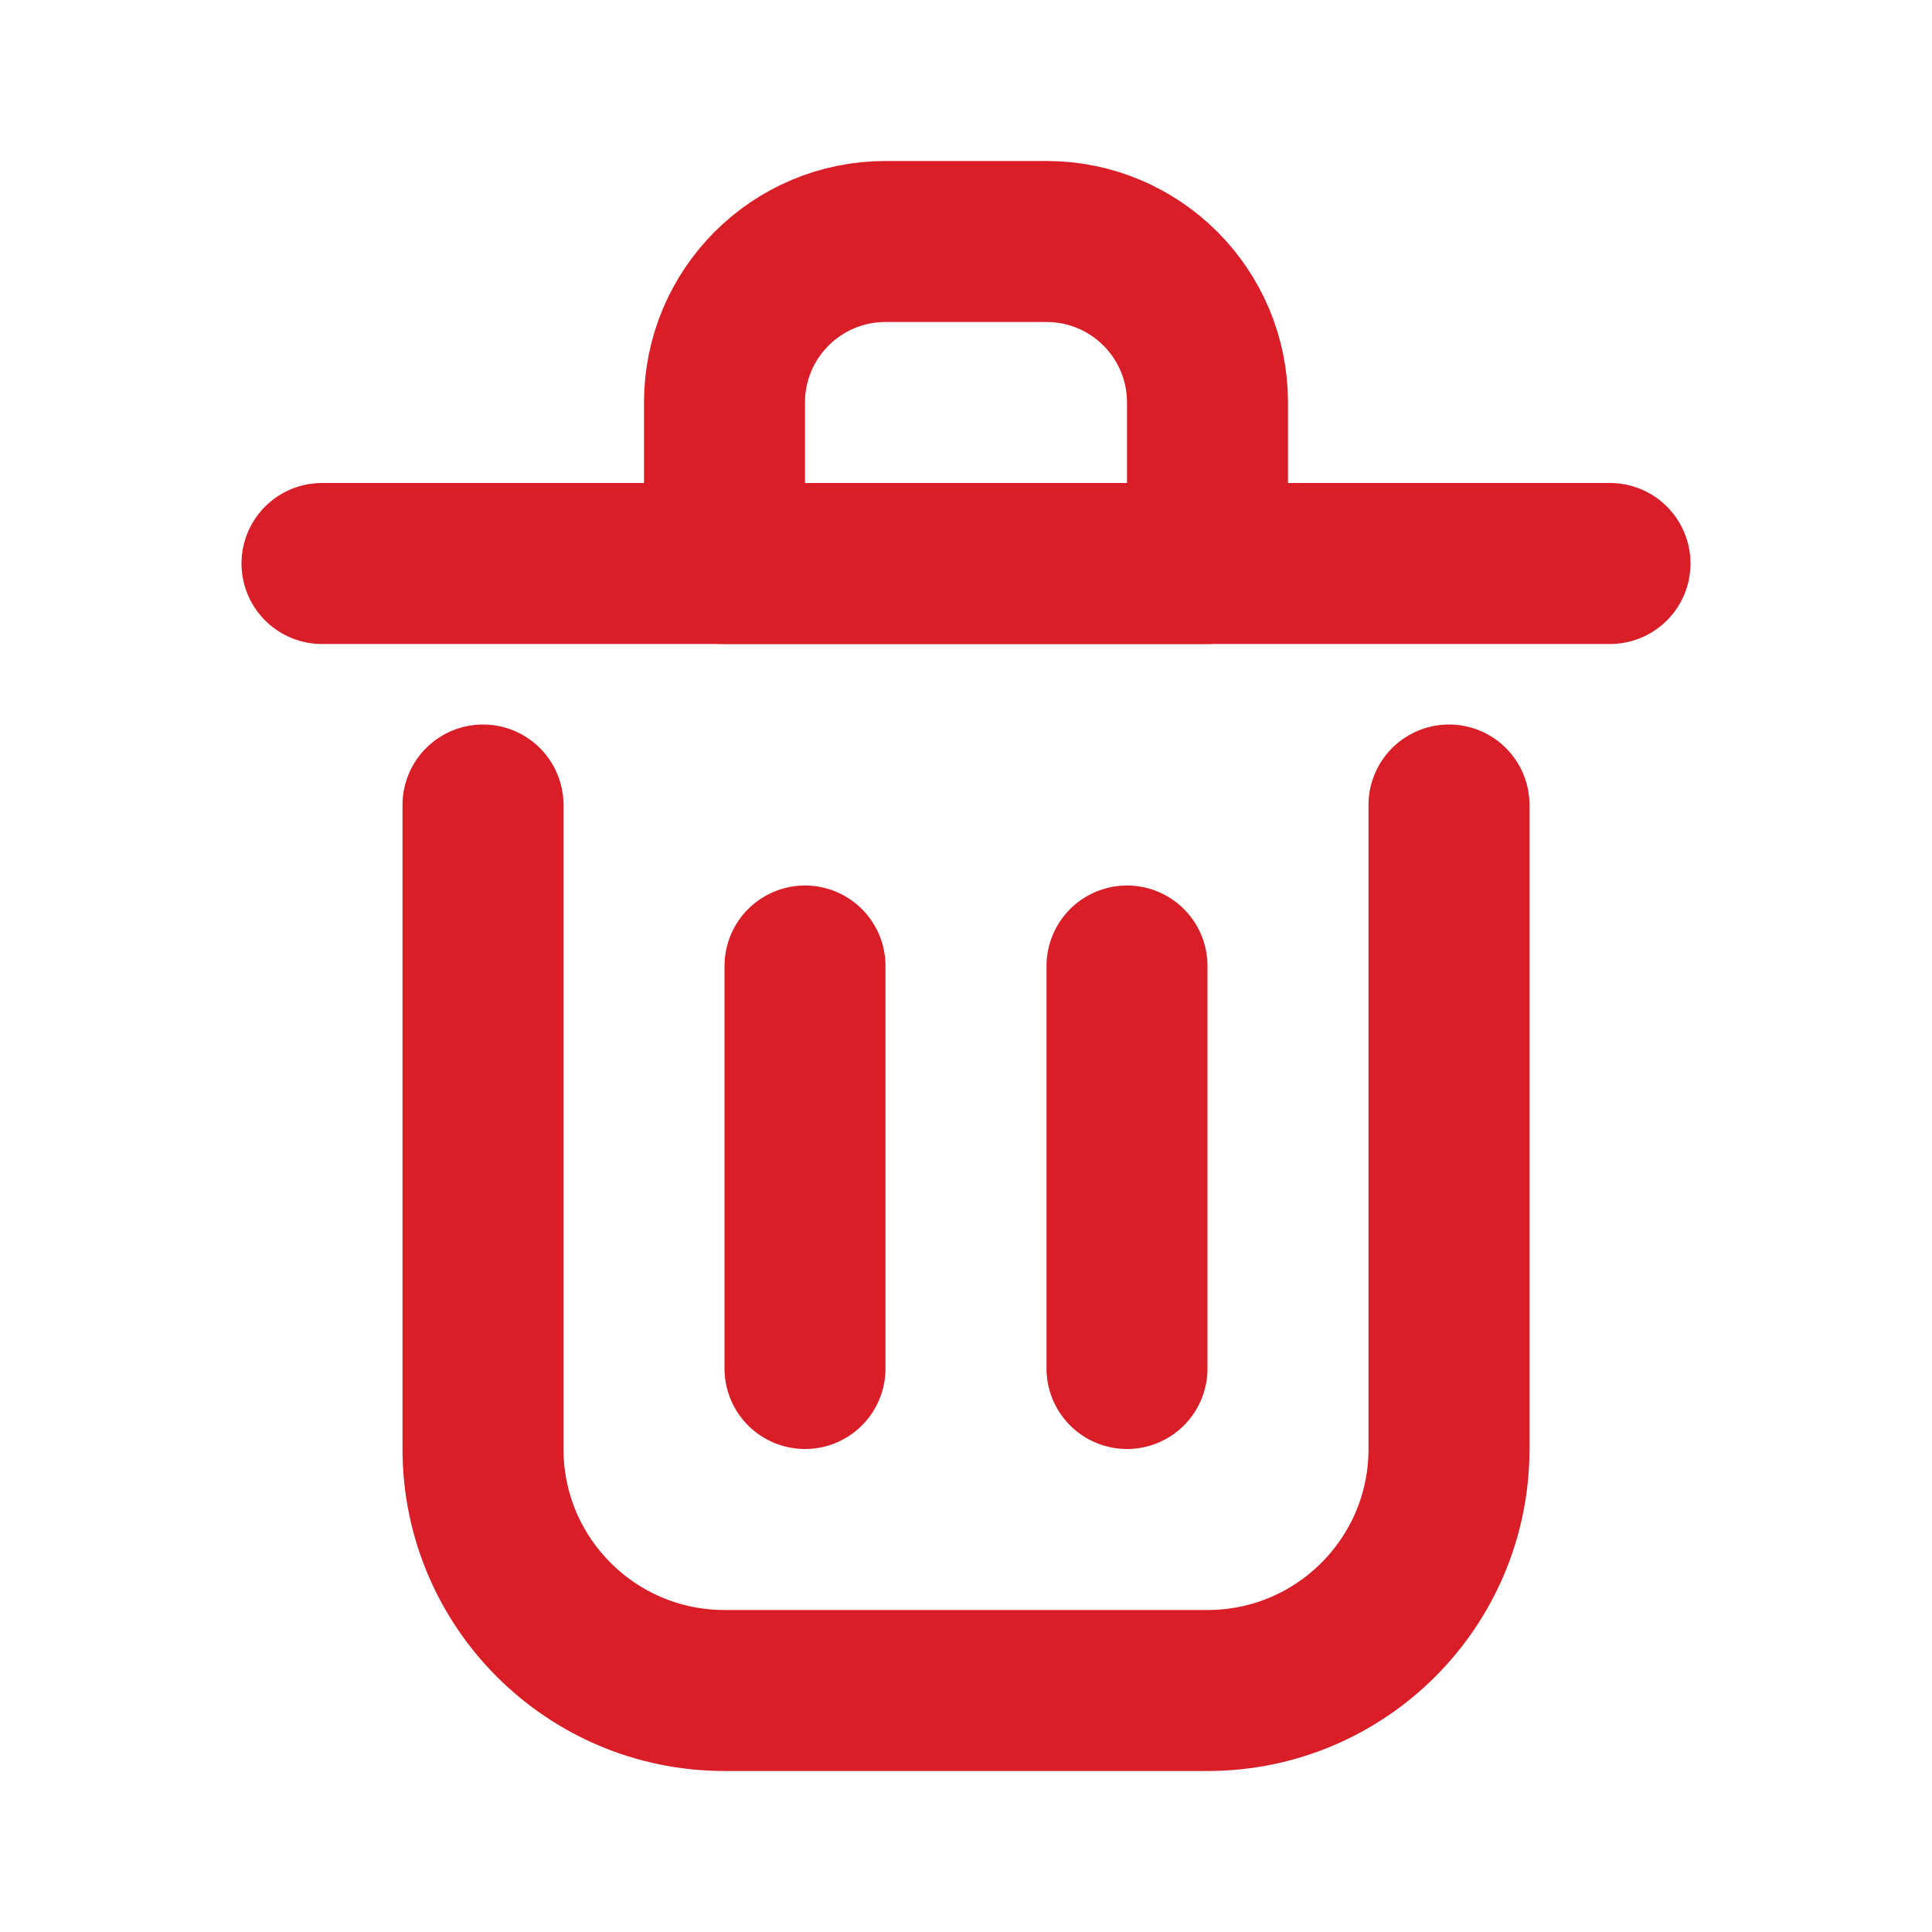
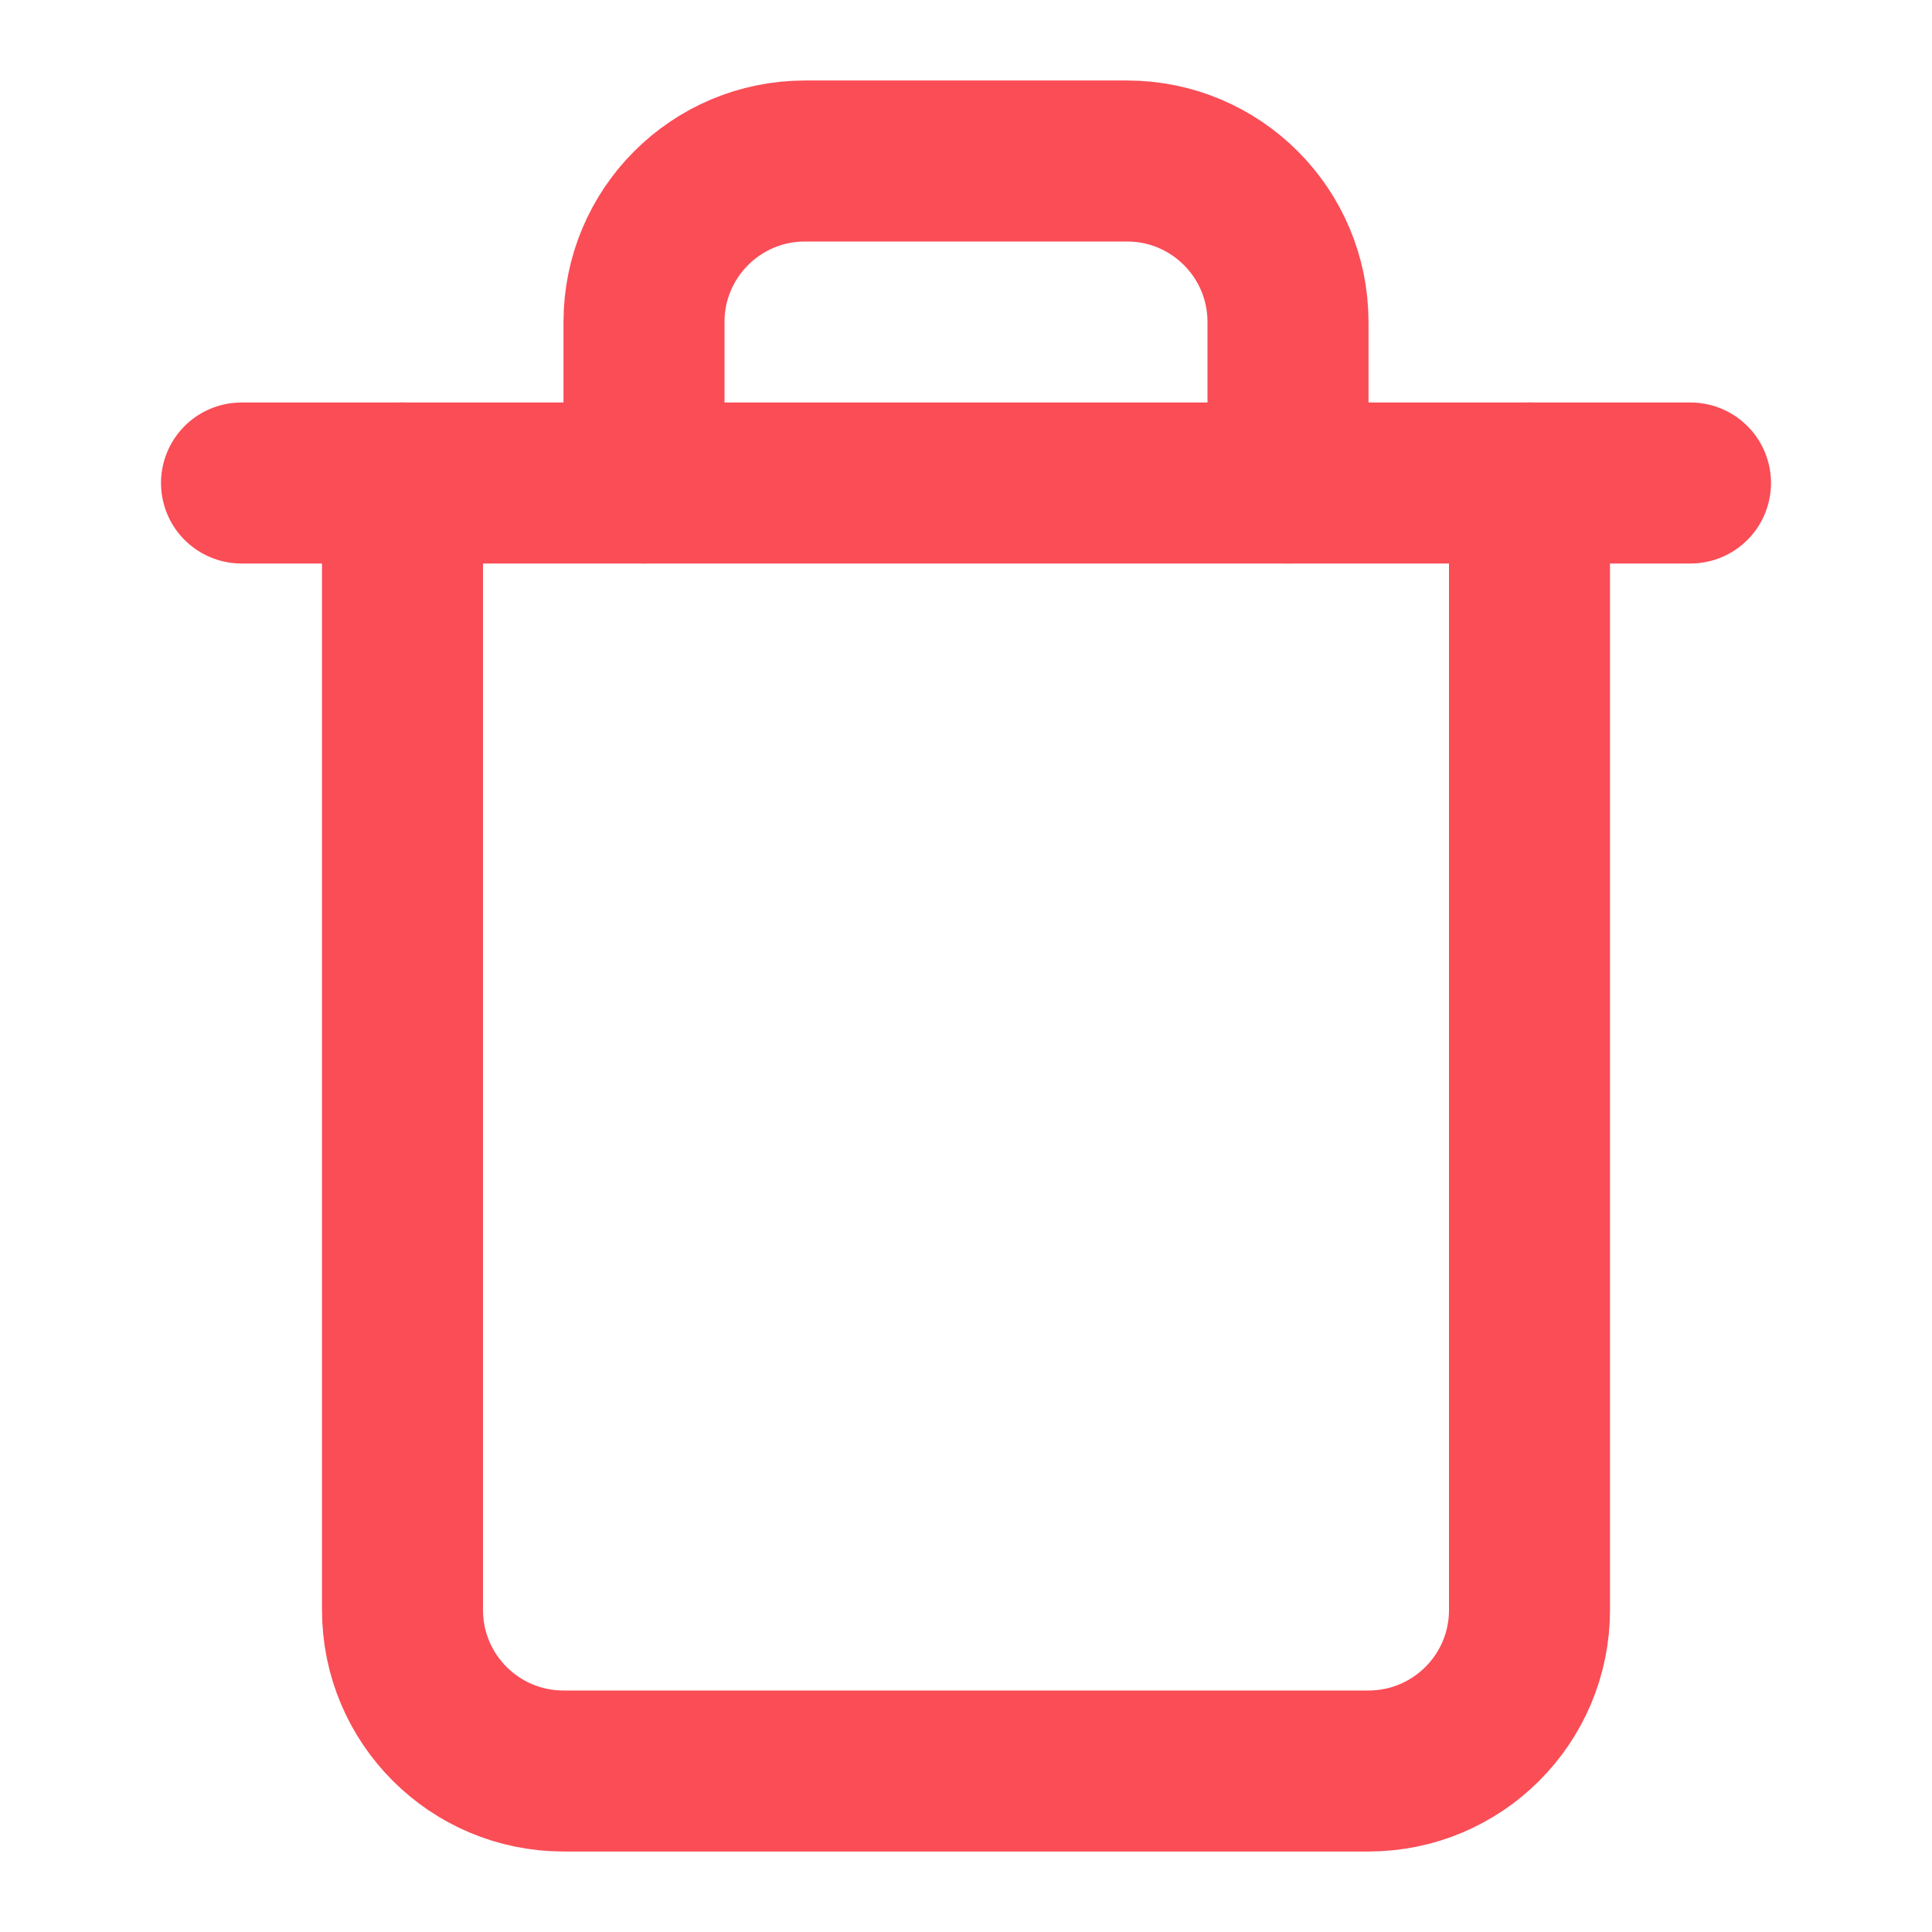
- <svg xmlns="http://www.w3.org/2000/svg" width="800px" height="800px" viewBox="0 0 24 24" fill="none">
-   <g id="SVGRepo_bgCarrier" stroke-width="0" />
-   <g id="SVGRepo_tracerCarrier" stroke-linecap="round" stroke-linejoin="round" />
-   <g id="SVGRepo_iconCarrier">
-     <path d="M10 12V17" stroke="#da1e28" stroke-width="2" stroke-linecap="round" stroke-linejoin="round" />
-     <path d="M14 12V17" stroke="#da1e28" stroke-width="2" stroke-linecap="round" stroke-linejoin="round" />
-     <path d="M4 7H20" stroke="#da1e28" stroke-width="2" stroke-linecap="round" stroke-linejoin="round" />
-     <path d="M6 10V18C6 19.657 7.343 21 9 21H15C16.657 21 18 19.657 18 18V10" stroke="#da1e28" stroke-width="2" stroke-linecap="round" stroke-linejoin="round" />
-     <path d="M9 5C9 3.895 9.895 3 11 3H13C14.105 3 15 3.895 15 5V7H9V5Z" stroke="#da1e28" stroke-width="2" stroke-linecap="round" stroke-linejoin="round" />
-   </g>
+ <svg xmlns="http://www.w3.org/2000/svg" width="24" height="24" viewBox="0 0 24 24" fill="none" stroke="#fa4d56" stroke-width="2" stroke-linecap="round" stroke-linejoin="round" class="feather feather-trash">
+   <polyline points="3 6 5 6 21 6" />
+   <path d="M19 6v14a2 2 0 0 1-2 2H7a2 2 0 0 1-2-2V6m3 0V4a2 2 0 0 1 2-2h4a2 2 0 0 1 2 2v2" />
</svg>
